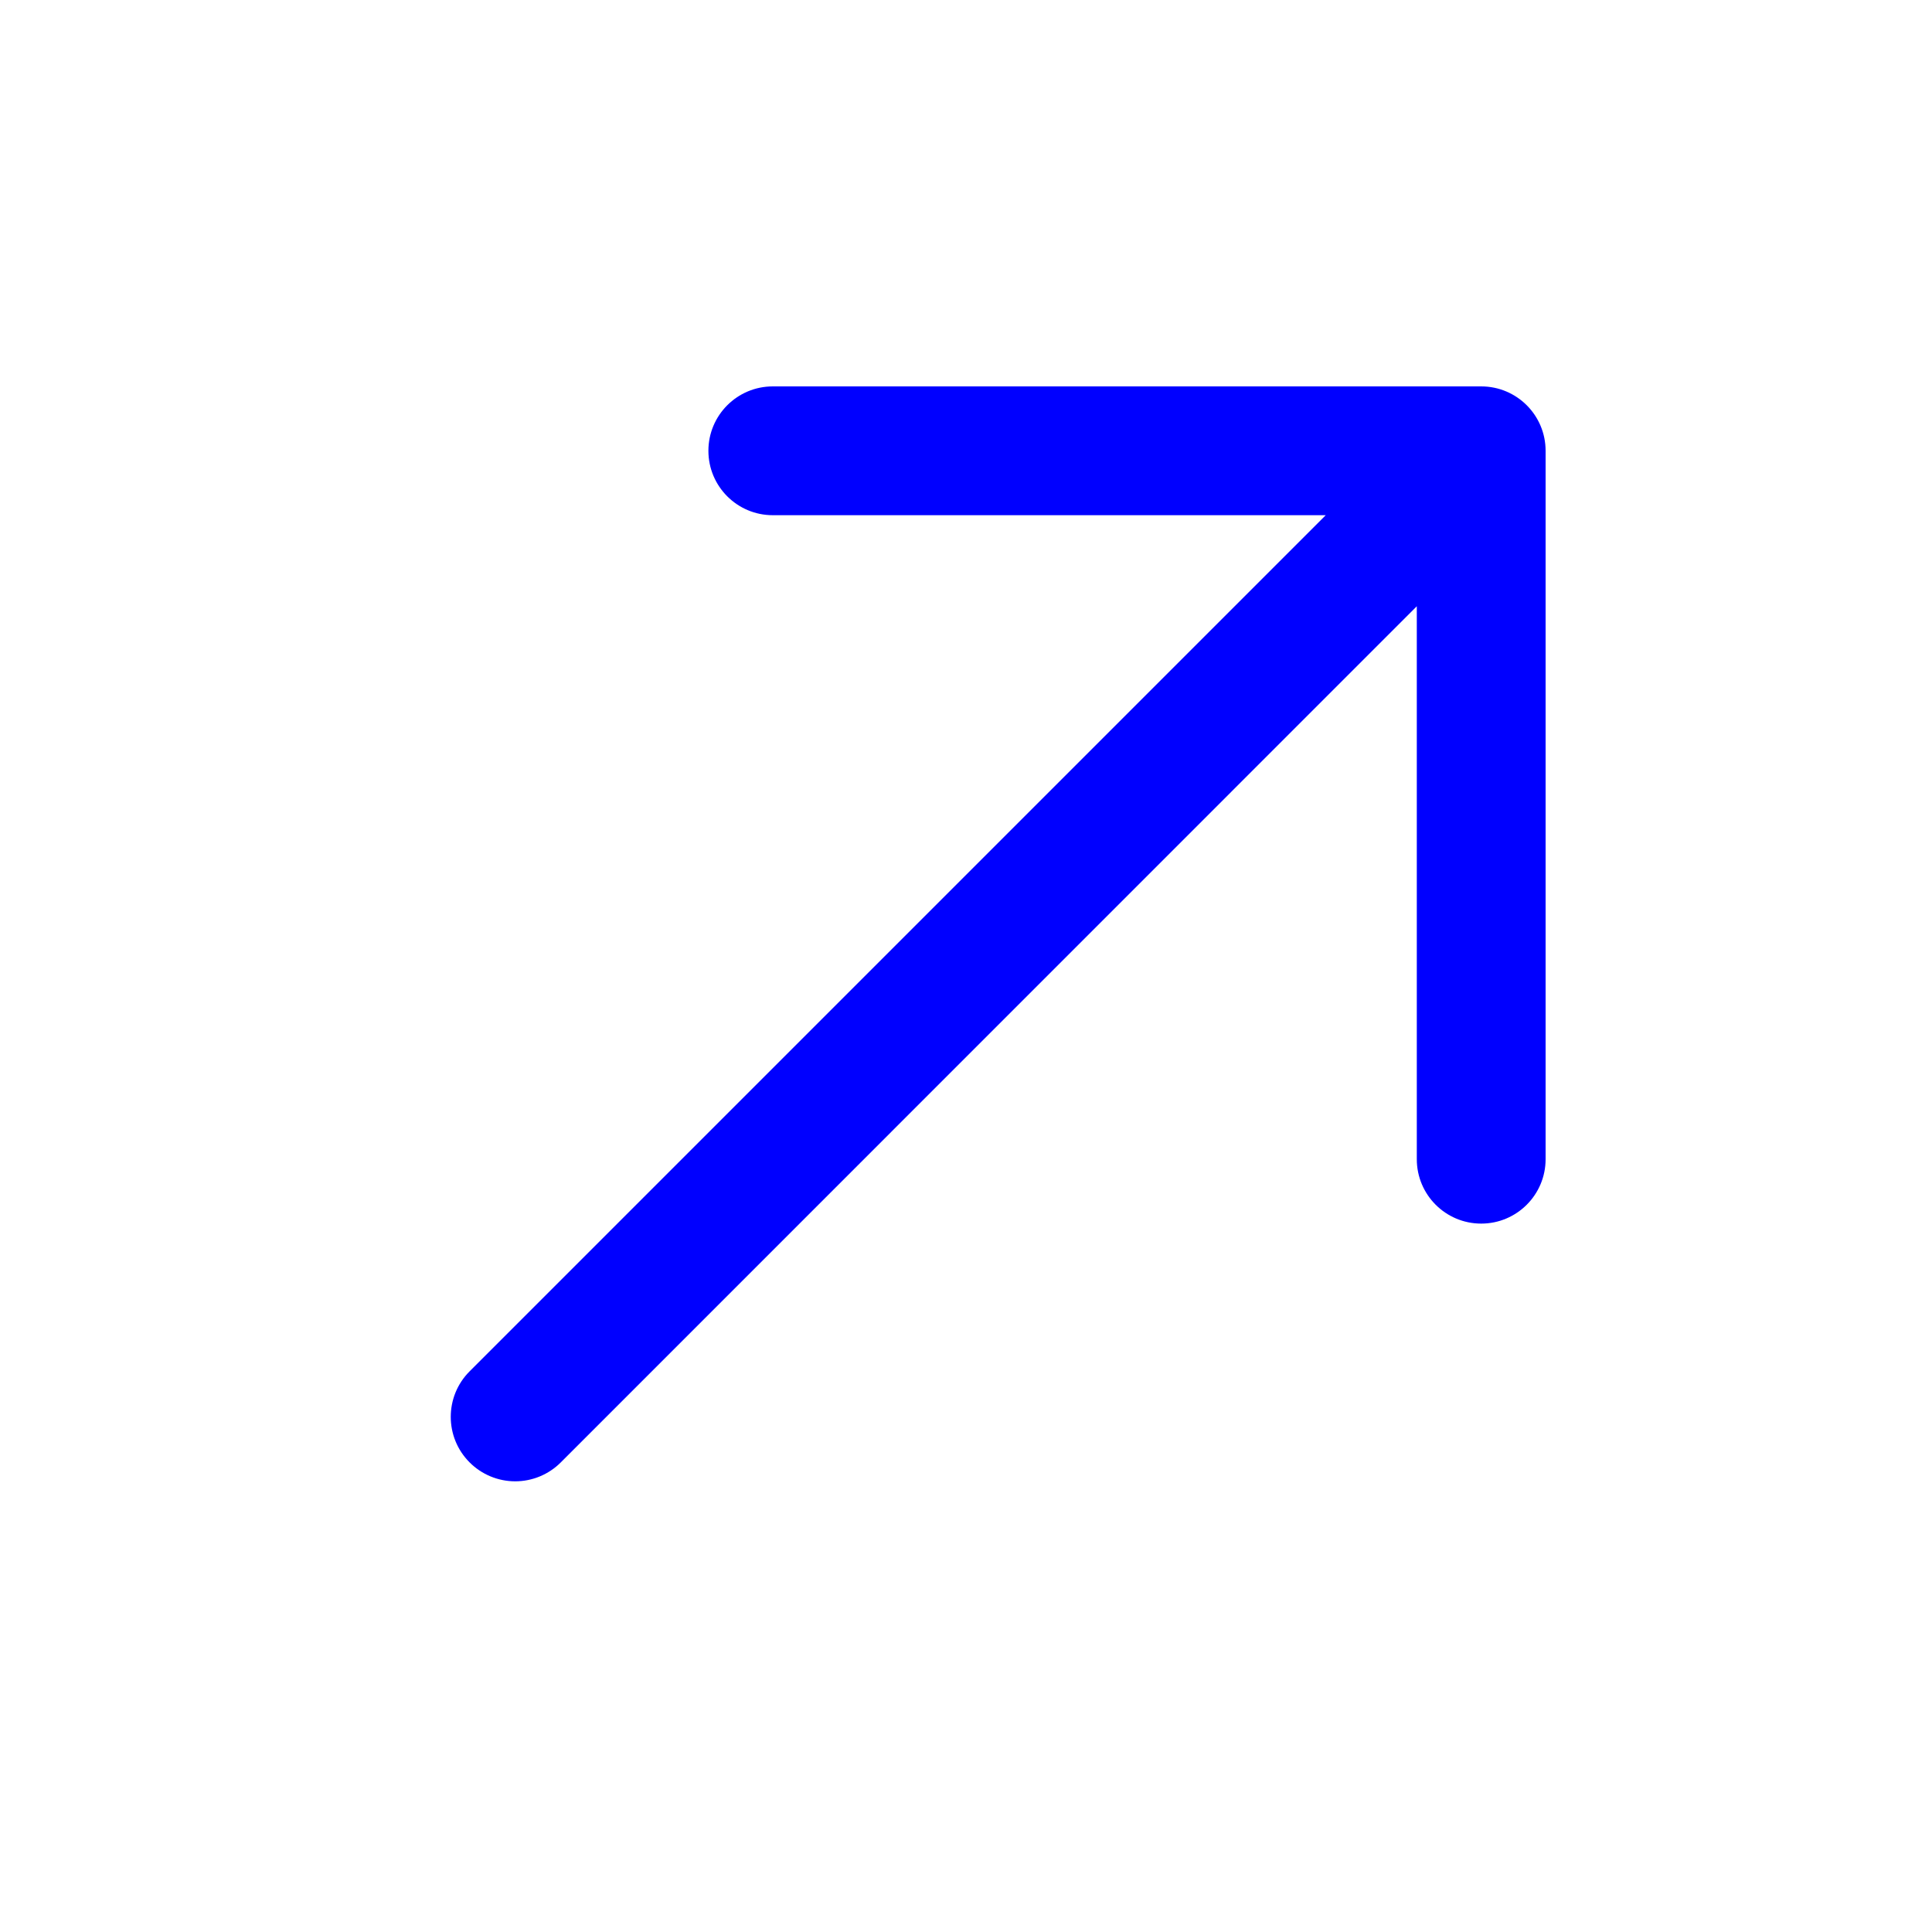
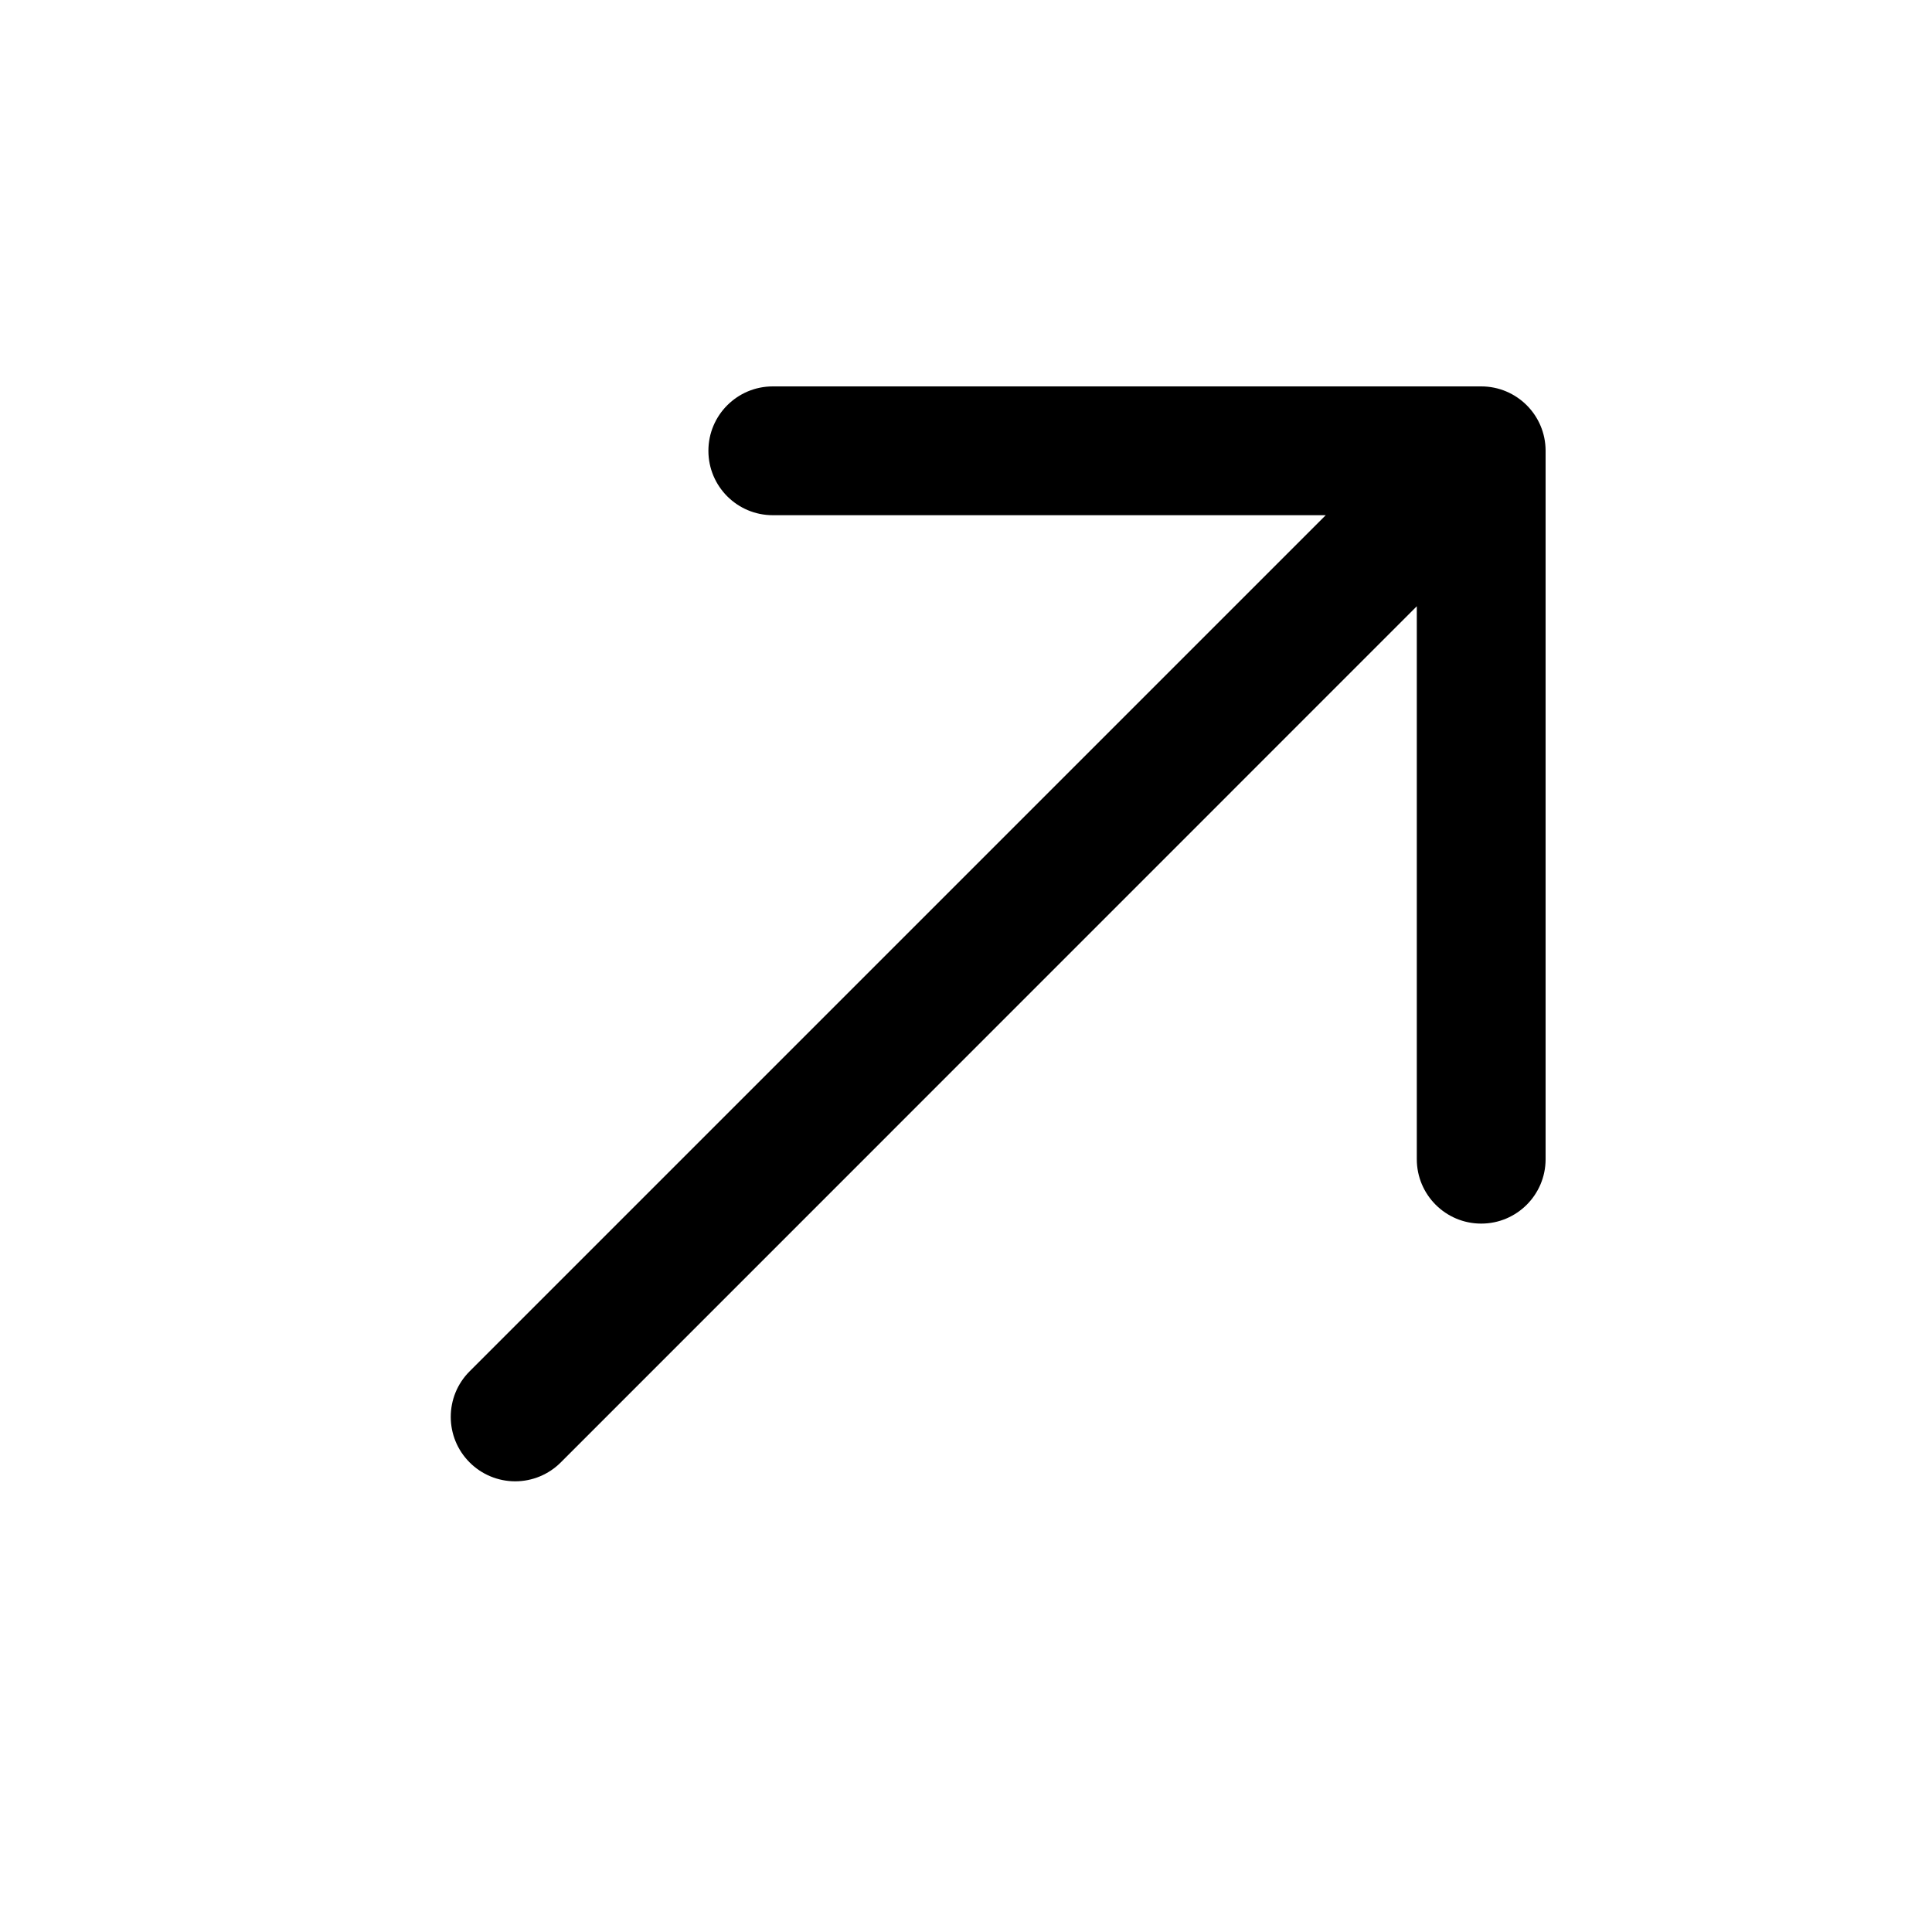
- <svg xmlns="http://www.w3.org/2000/svg" width="15" height="15" fill="blue">
+ <svg xmlns="http://www.w3.org/2000/svg" width="15" height="15" fill="currentColor">
  <path fill-rule="evenodd" d="M3.646 11.354a.5.5 0 0 1 0-.707L10.293 4H6a.5.5 0 0 1 0-1h5.5a.5.5 0 0 1 .5.5V9a.5.5 0 0 1-1 0V4.707l-6.646 6.647a.5.5 0 0 1-.708 0" clip-rule="evenodd" />
</svg>
